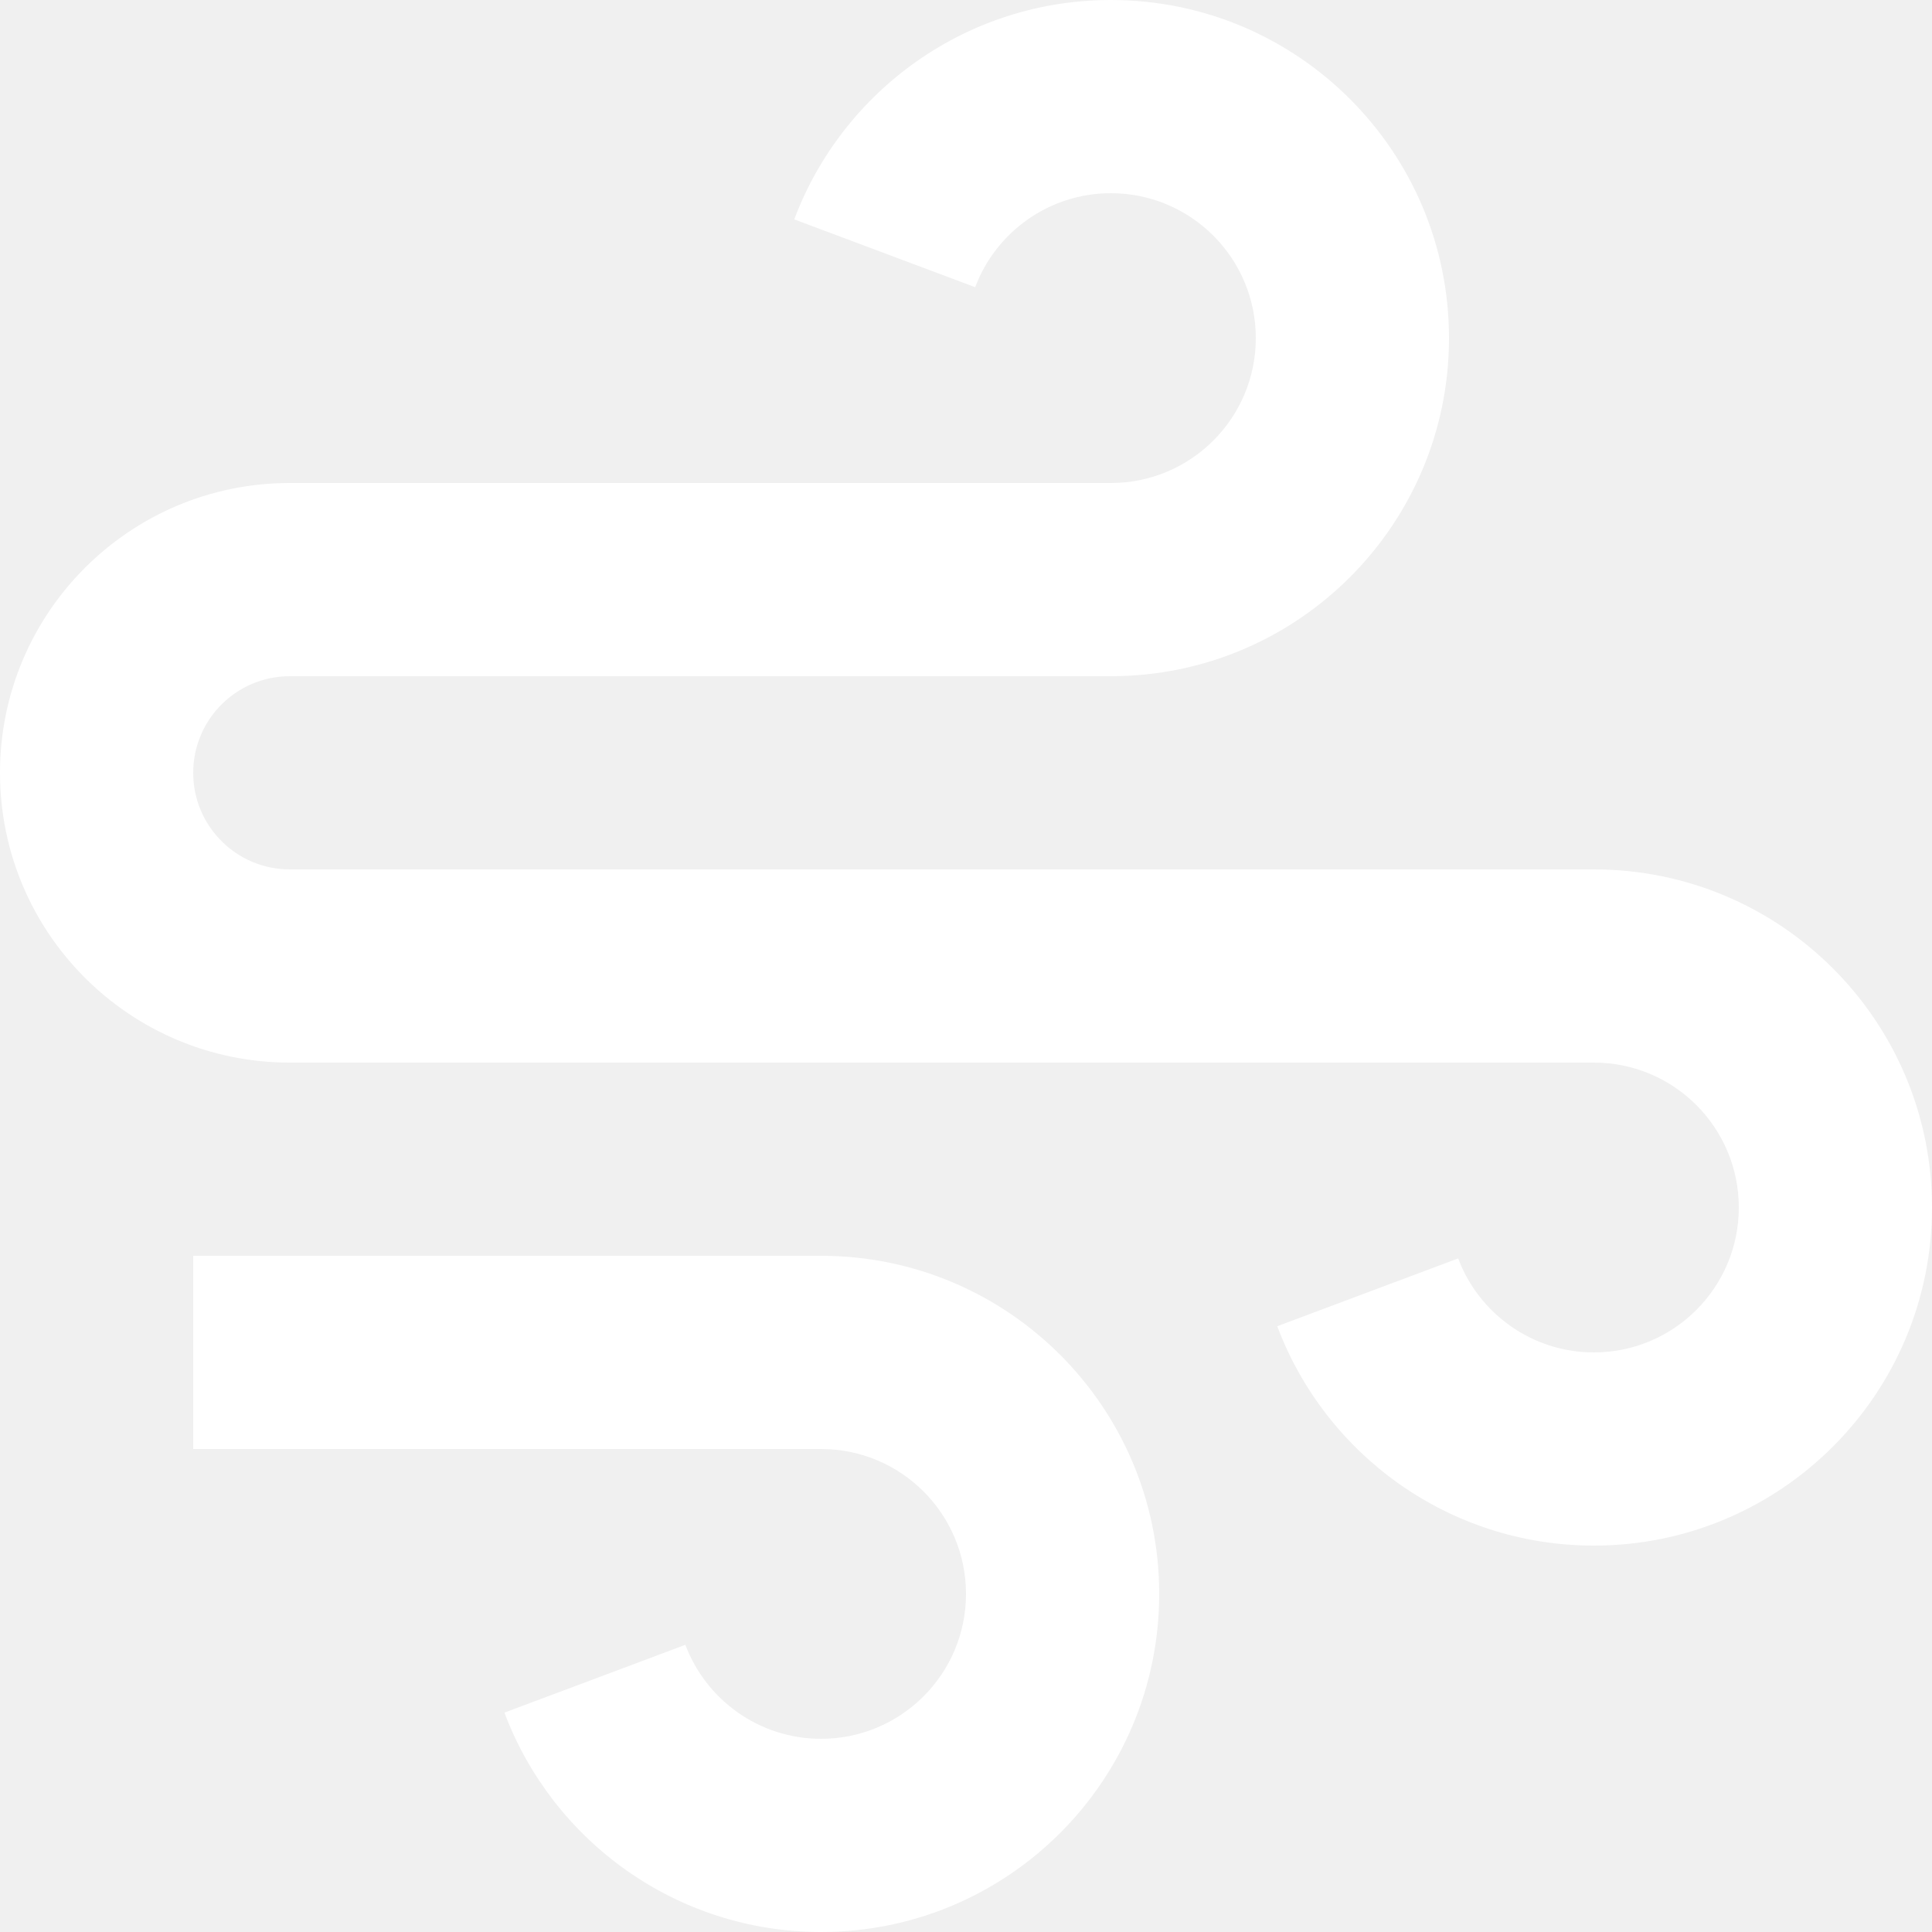
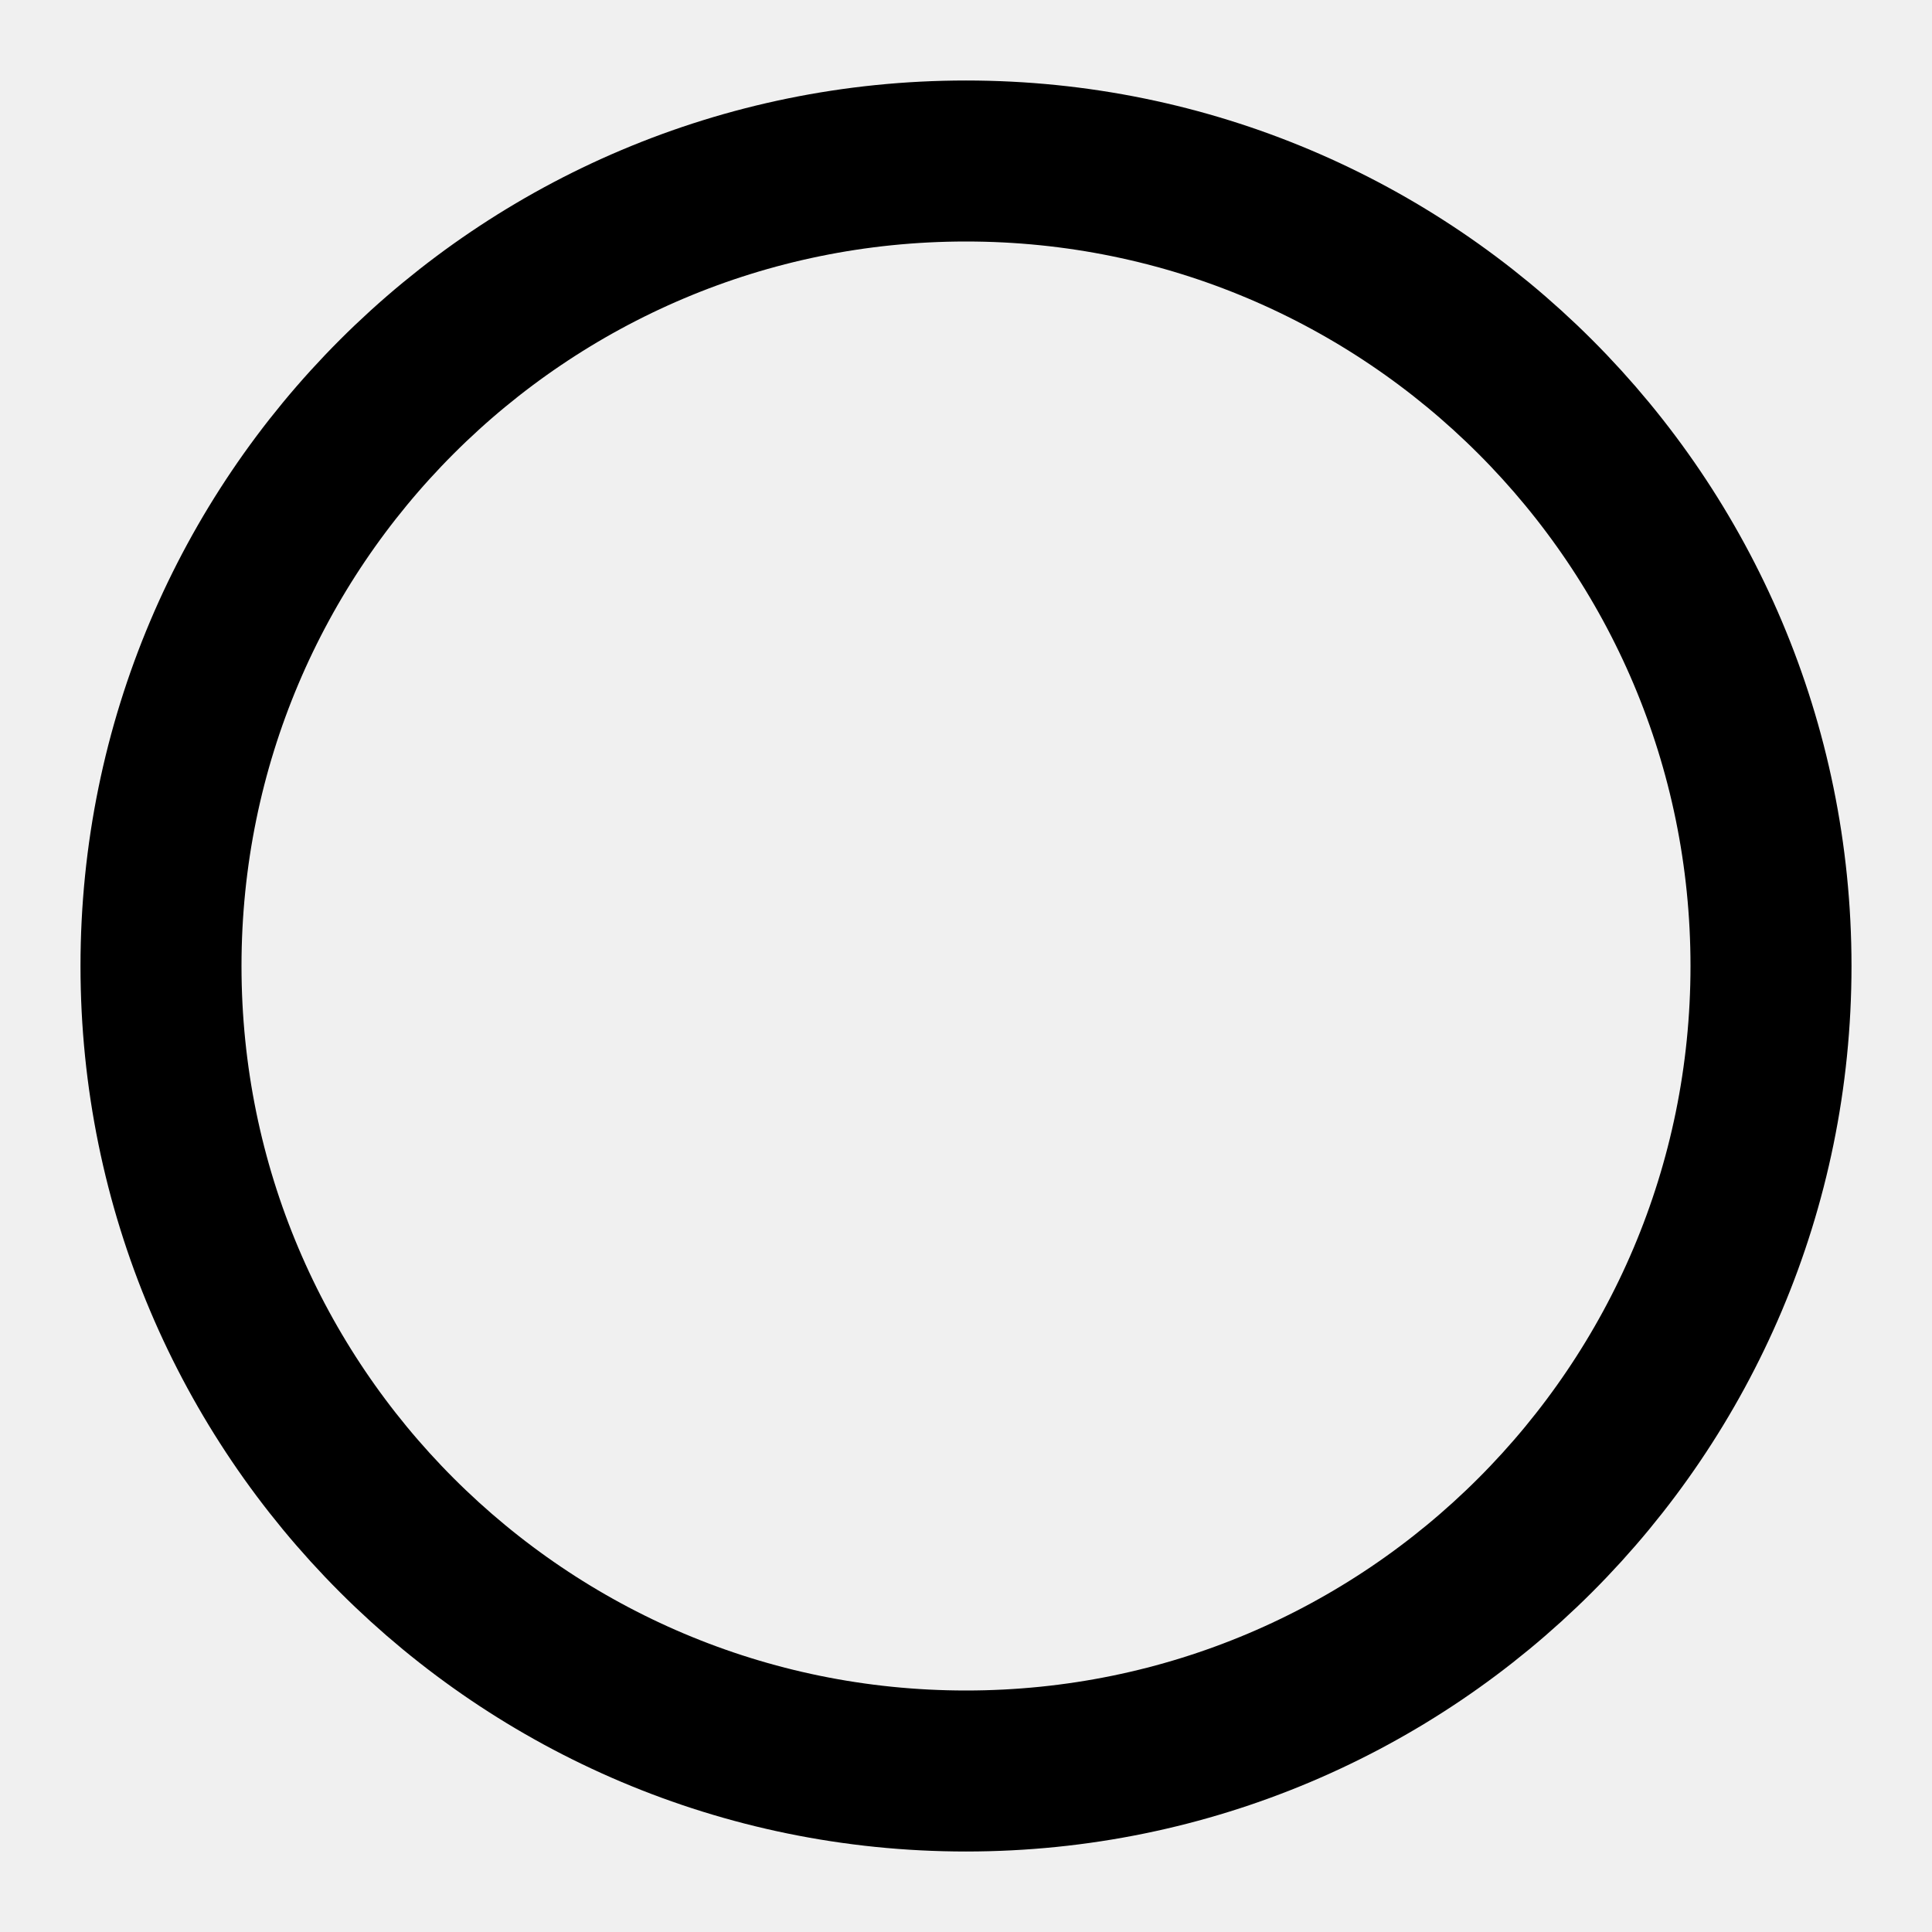
- <svg xmlns="http://www.w3.org/2000/svg" viewBox="345.673 91.346 144.231 144.231" width="144.231px" height="144.231px" fill="#ffffff">
-   <path d="M10.5 17H4V15H10.5C12.433 15 14 16.567 14 18.5C14 20.433 12.433 22 10.5 22C9 22 7.72 21.056 7.222 19.729L9.095 19.027C9.308 19.595 9.857 20 10.5 20C11.328 20 12 19.328 12 18.5C12 17.672 11.328 17 10.5 17ZM5 11H18.5C20.433 11 22 12.567 22 14.5C22 16.433 20.433 18 18.5 18C17 18 15.72 17.056 15.222 15.729L17.095 15.027C17.308 15.595 17.857 16 18.5 16C19.328 16 20 15.328 20 14.5C20 13.672 19.328 13 18.5 13H5C3.343 13 2 11.657 2 10C2 8.343 3.343 7 5 7H13.5C14.328 7 15 6.328 15 5.5C15 4.672 14.328 4 13.5 4C12.857 4 12.308 4.405 12.095 4.973L10.222 4.271C10.72 2.944 12 2 13.5 2C15.433 2 17 3.567 17 5.5C17 7.433 15.433 9 13.5 9H5C4.448 9 4 9.448 4 10C4 10.552 4.448 11 5 11Z" transform="matrix(7.211539, 0, 0, 7.211539, 331.25, 76.92308)" />
+ <svg xmlns="http://www.w3.org/2000/svg" width="24" height="24" viewBox="0 0 24 24" fill="none" stroke="currentColor" stroke-width="2" stroke-linecap="round" stroke-linejoin="round">
+   <circle cx="12" cy="12" r="10" />
</svg>
